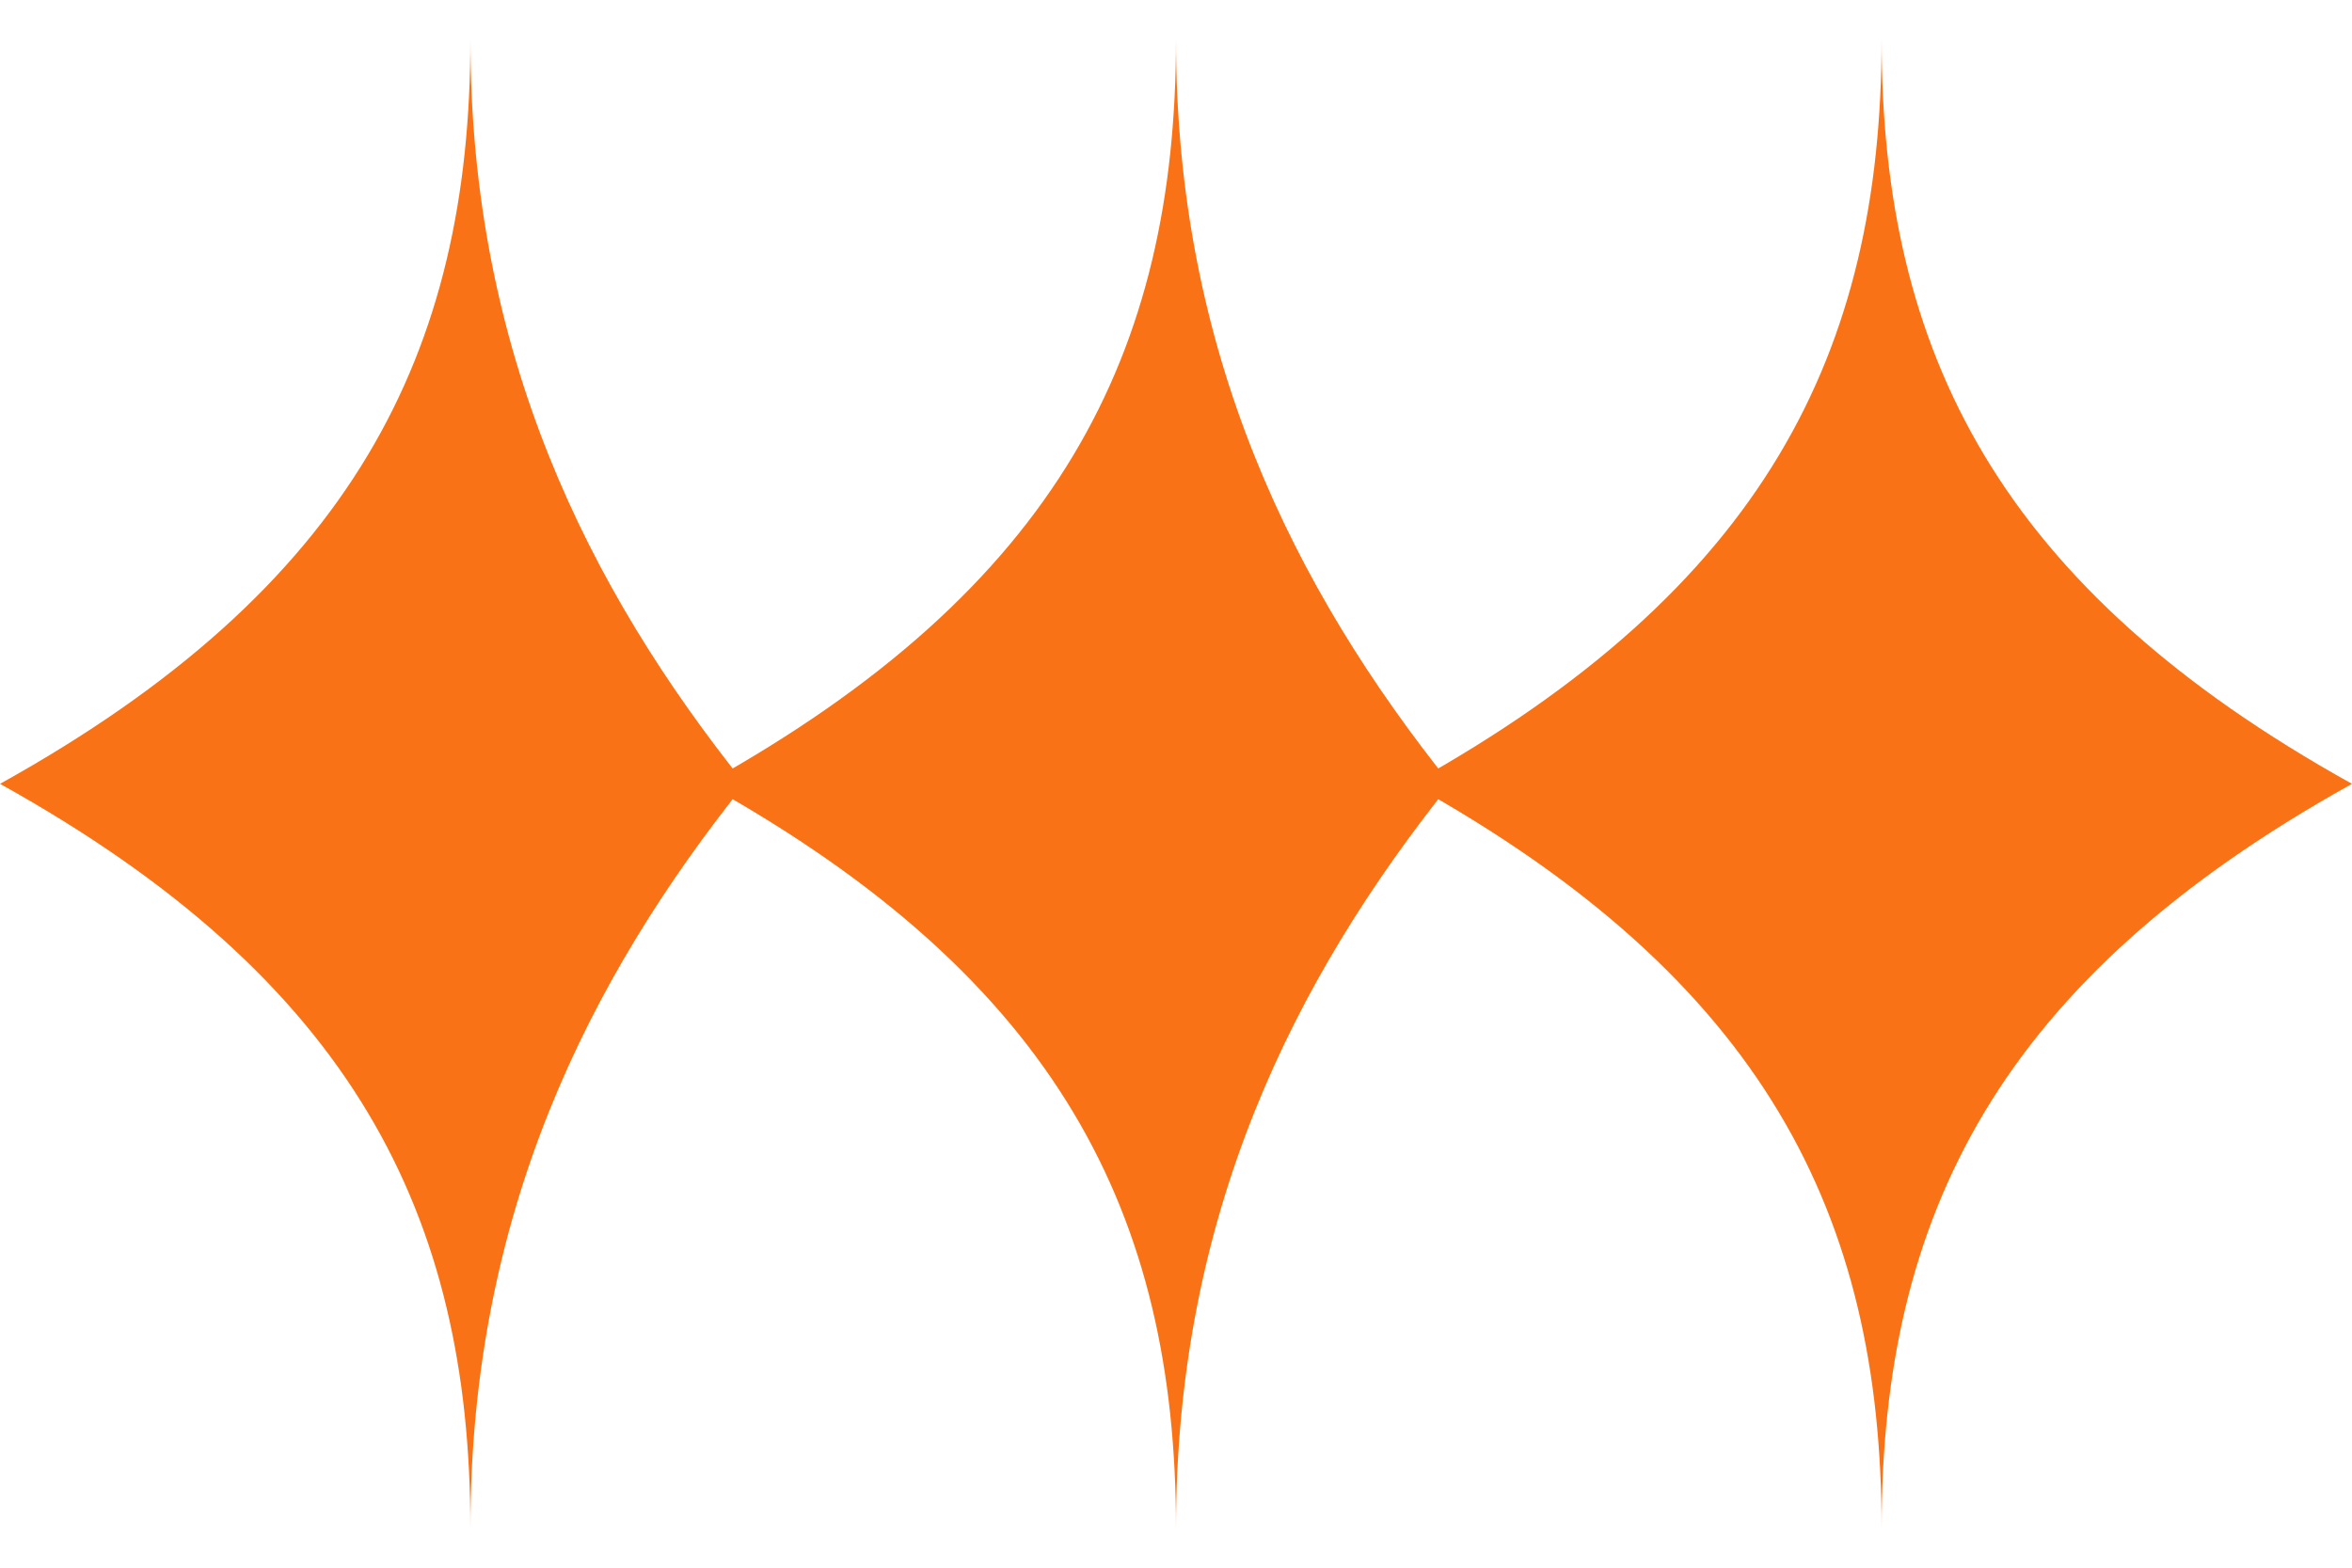
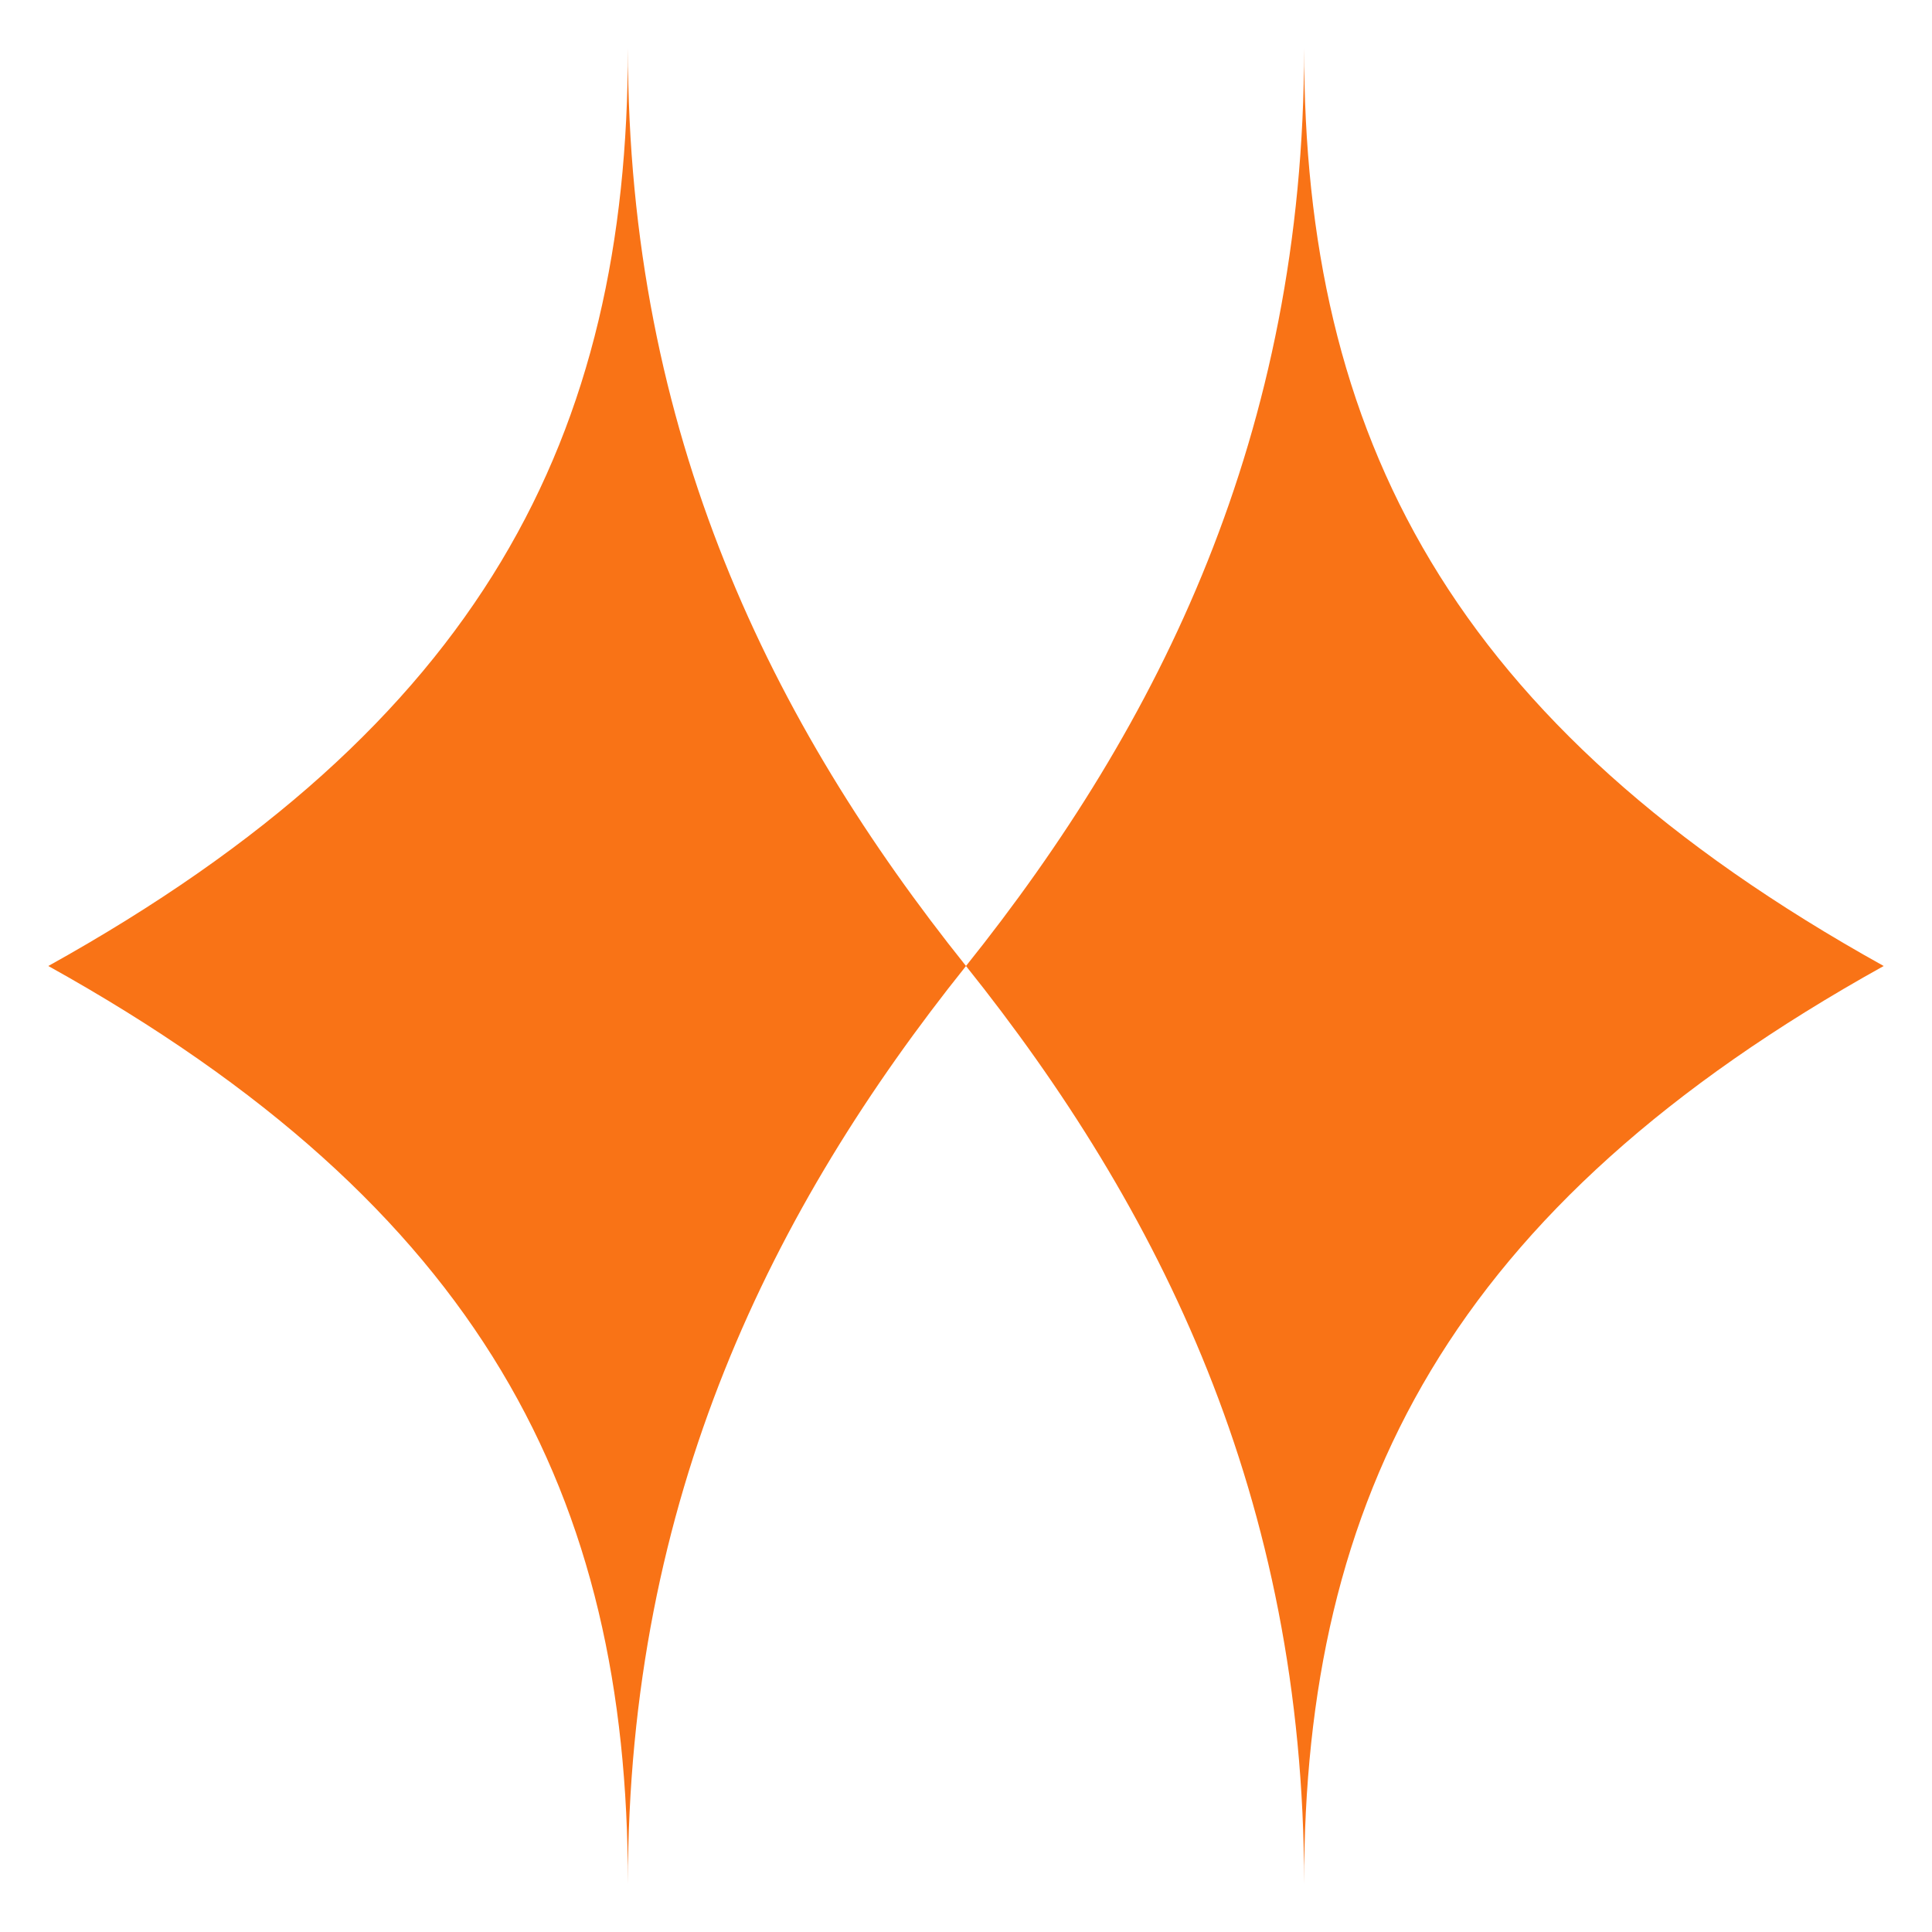
- <svg xmlns="http://www.w3.org/2000/svg" viewBox="0 0 300 200" fill="#f97316">
-   <path d="M 60 5 C 60 45, 45 75, 0 100 C 45 125, 60 155, 60 195 C 60 155, 75 125, 95 100 C 75 75, 60 45, 60 5 Z M 150 5 C 150 45, 135 75, 90 100 C 135 125, 150 155, 150 195 C 150 155, 165 125, 185 100 C 165 75, 150 45, 150 5 Z M 240 5 C 240 45, 225 75, 180 100 C 225 125, 240 155, 240 195 C 240 155, 255 125, 300 100 C 255 75, 240 45, 240 5 Z" />
+ <svg xmlns="http://www.w3.org/2000/svg" viewBox="0 0 200 200" fill="#f97316">
+   <path d="M 65 5 C 65 45, 50 75, 5 100 C 50 125, 65 155, 65 195 C 65 155, 80 125, 100 100 C 80 75, 65 45, 65 5 Z M 135 5 C 135 45, 120 75, 100 100 C 120 125, 135 155, 135 195 C 135 155, 150 125, 195 100 C 150 75, 135 45, 135 5 Z" />
</svg>
